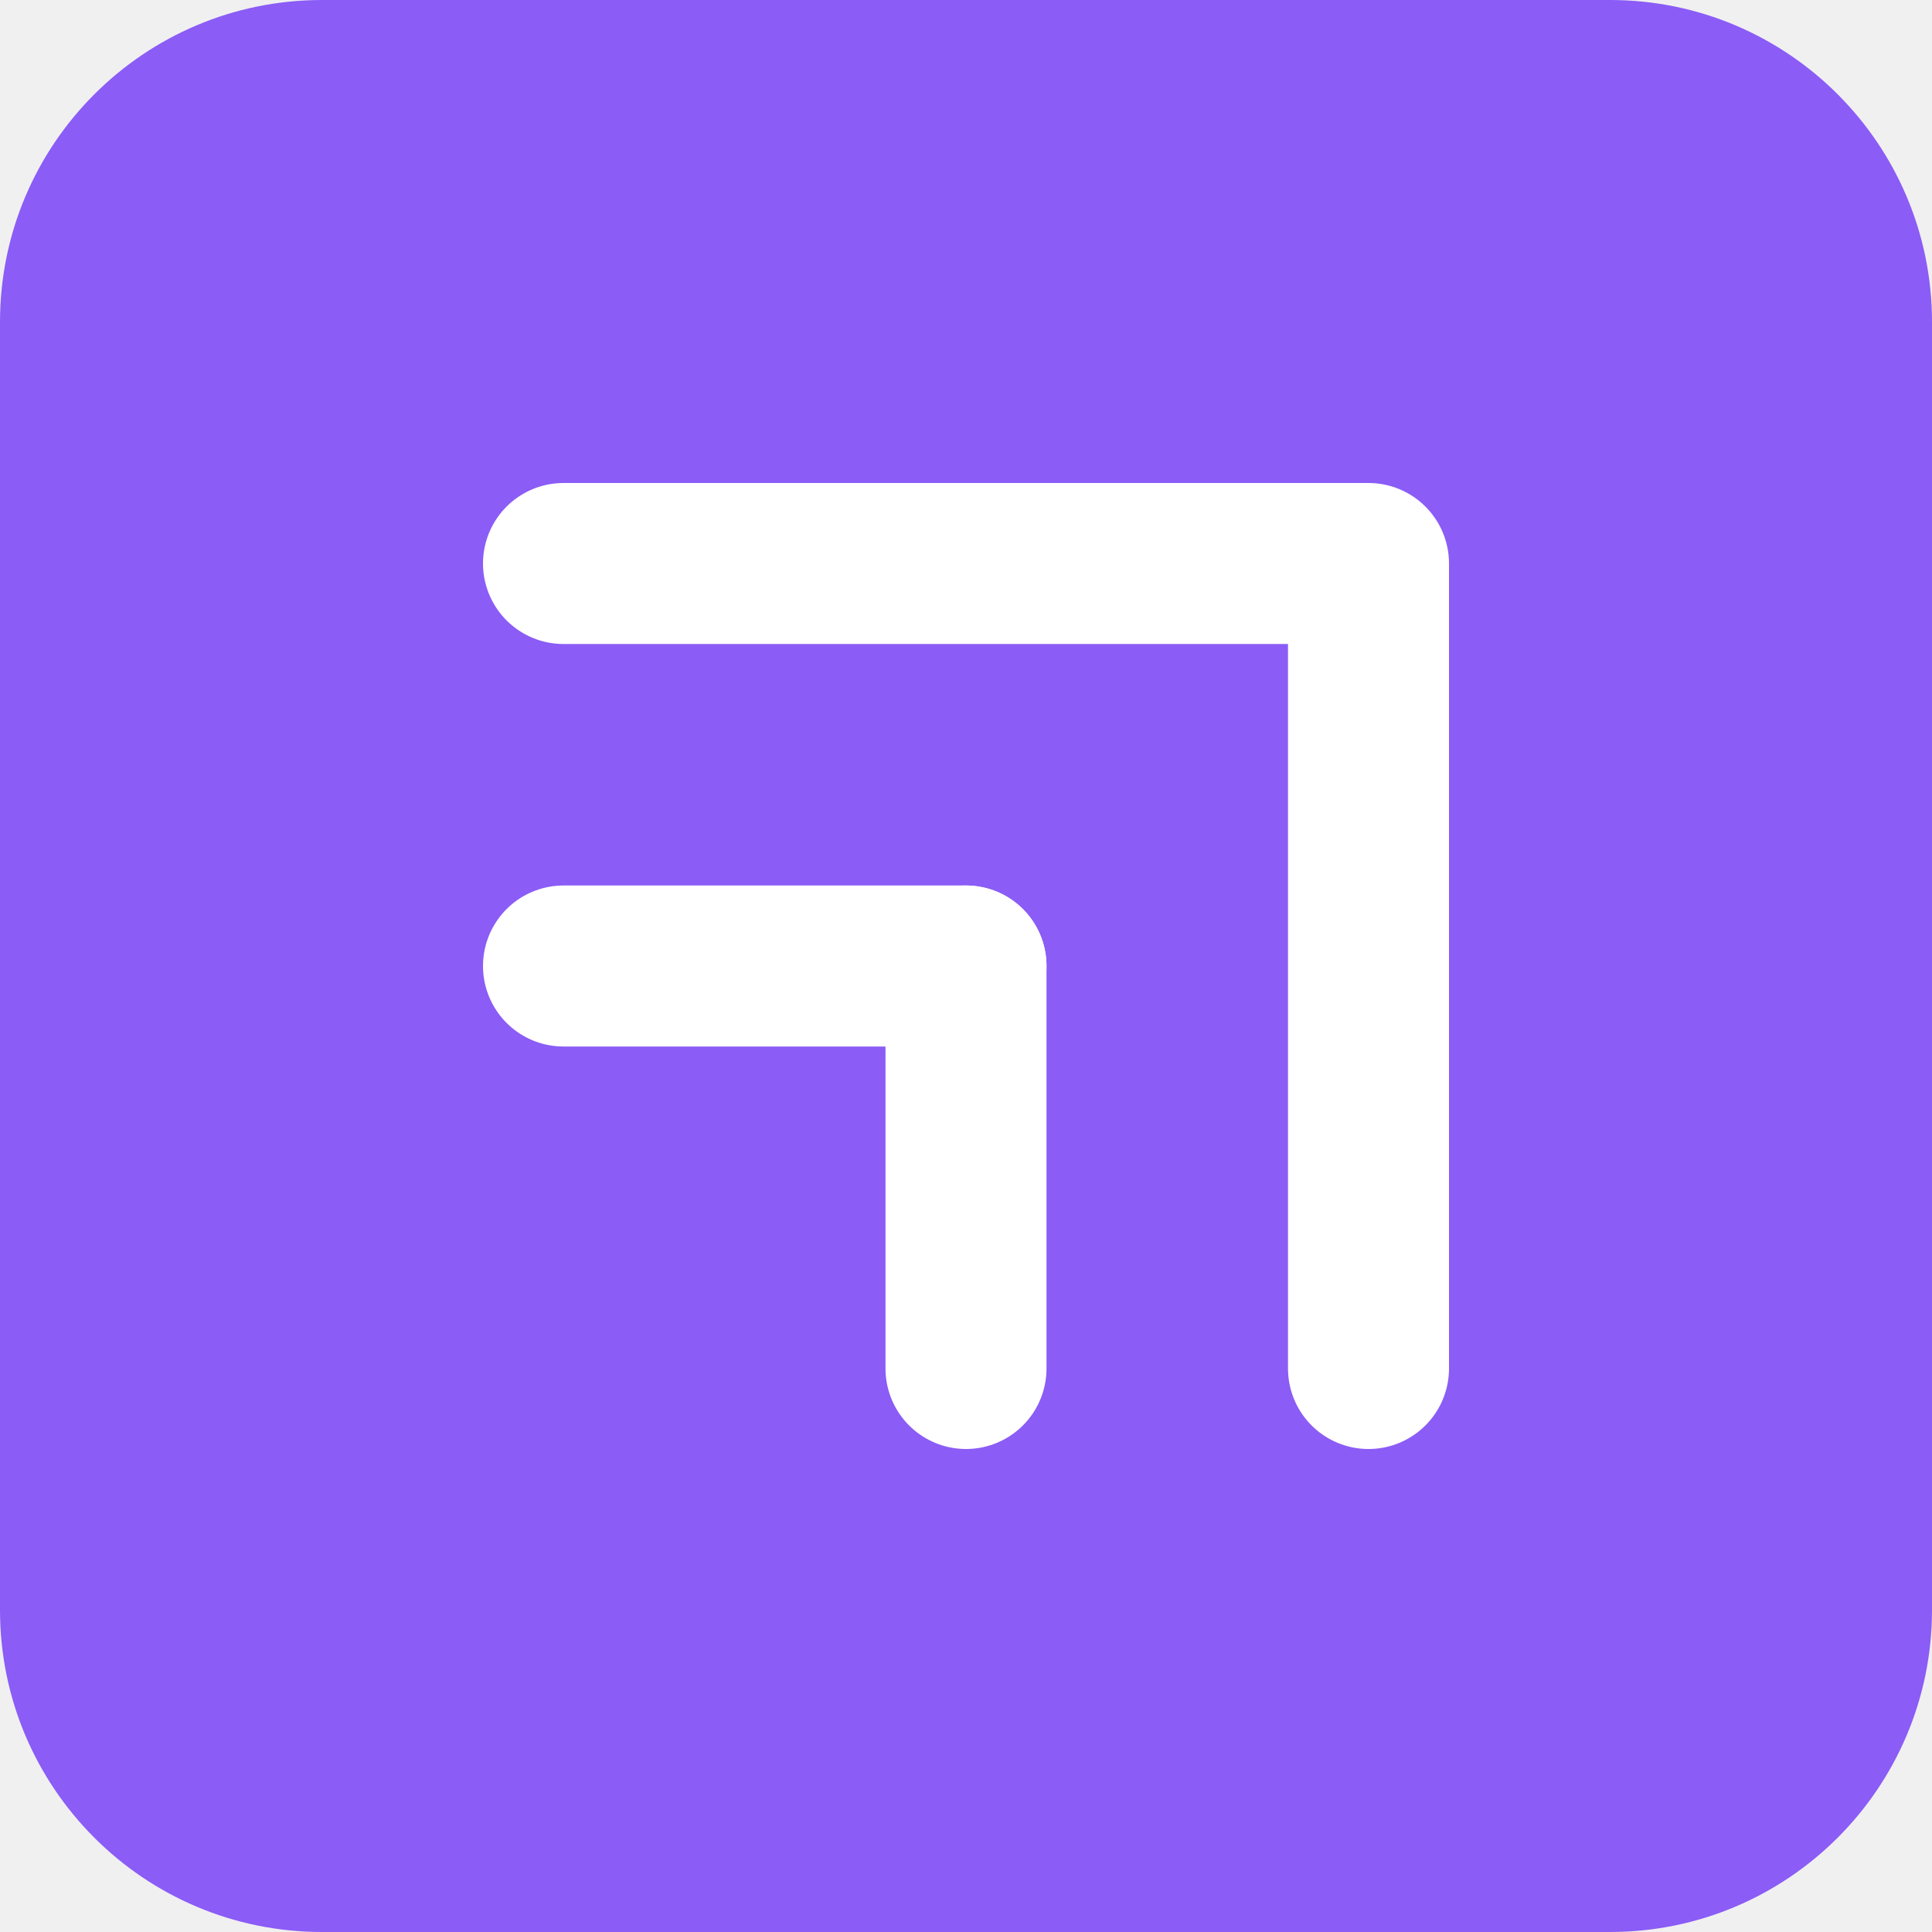
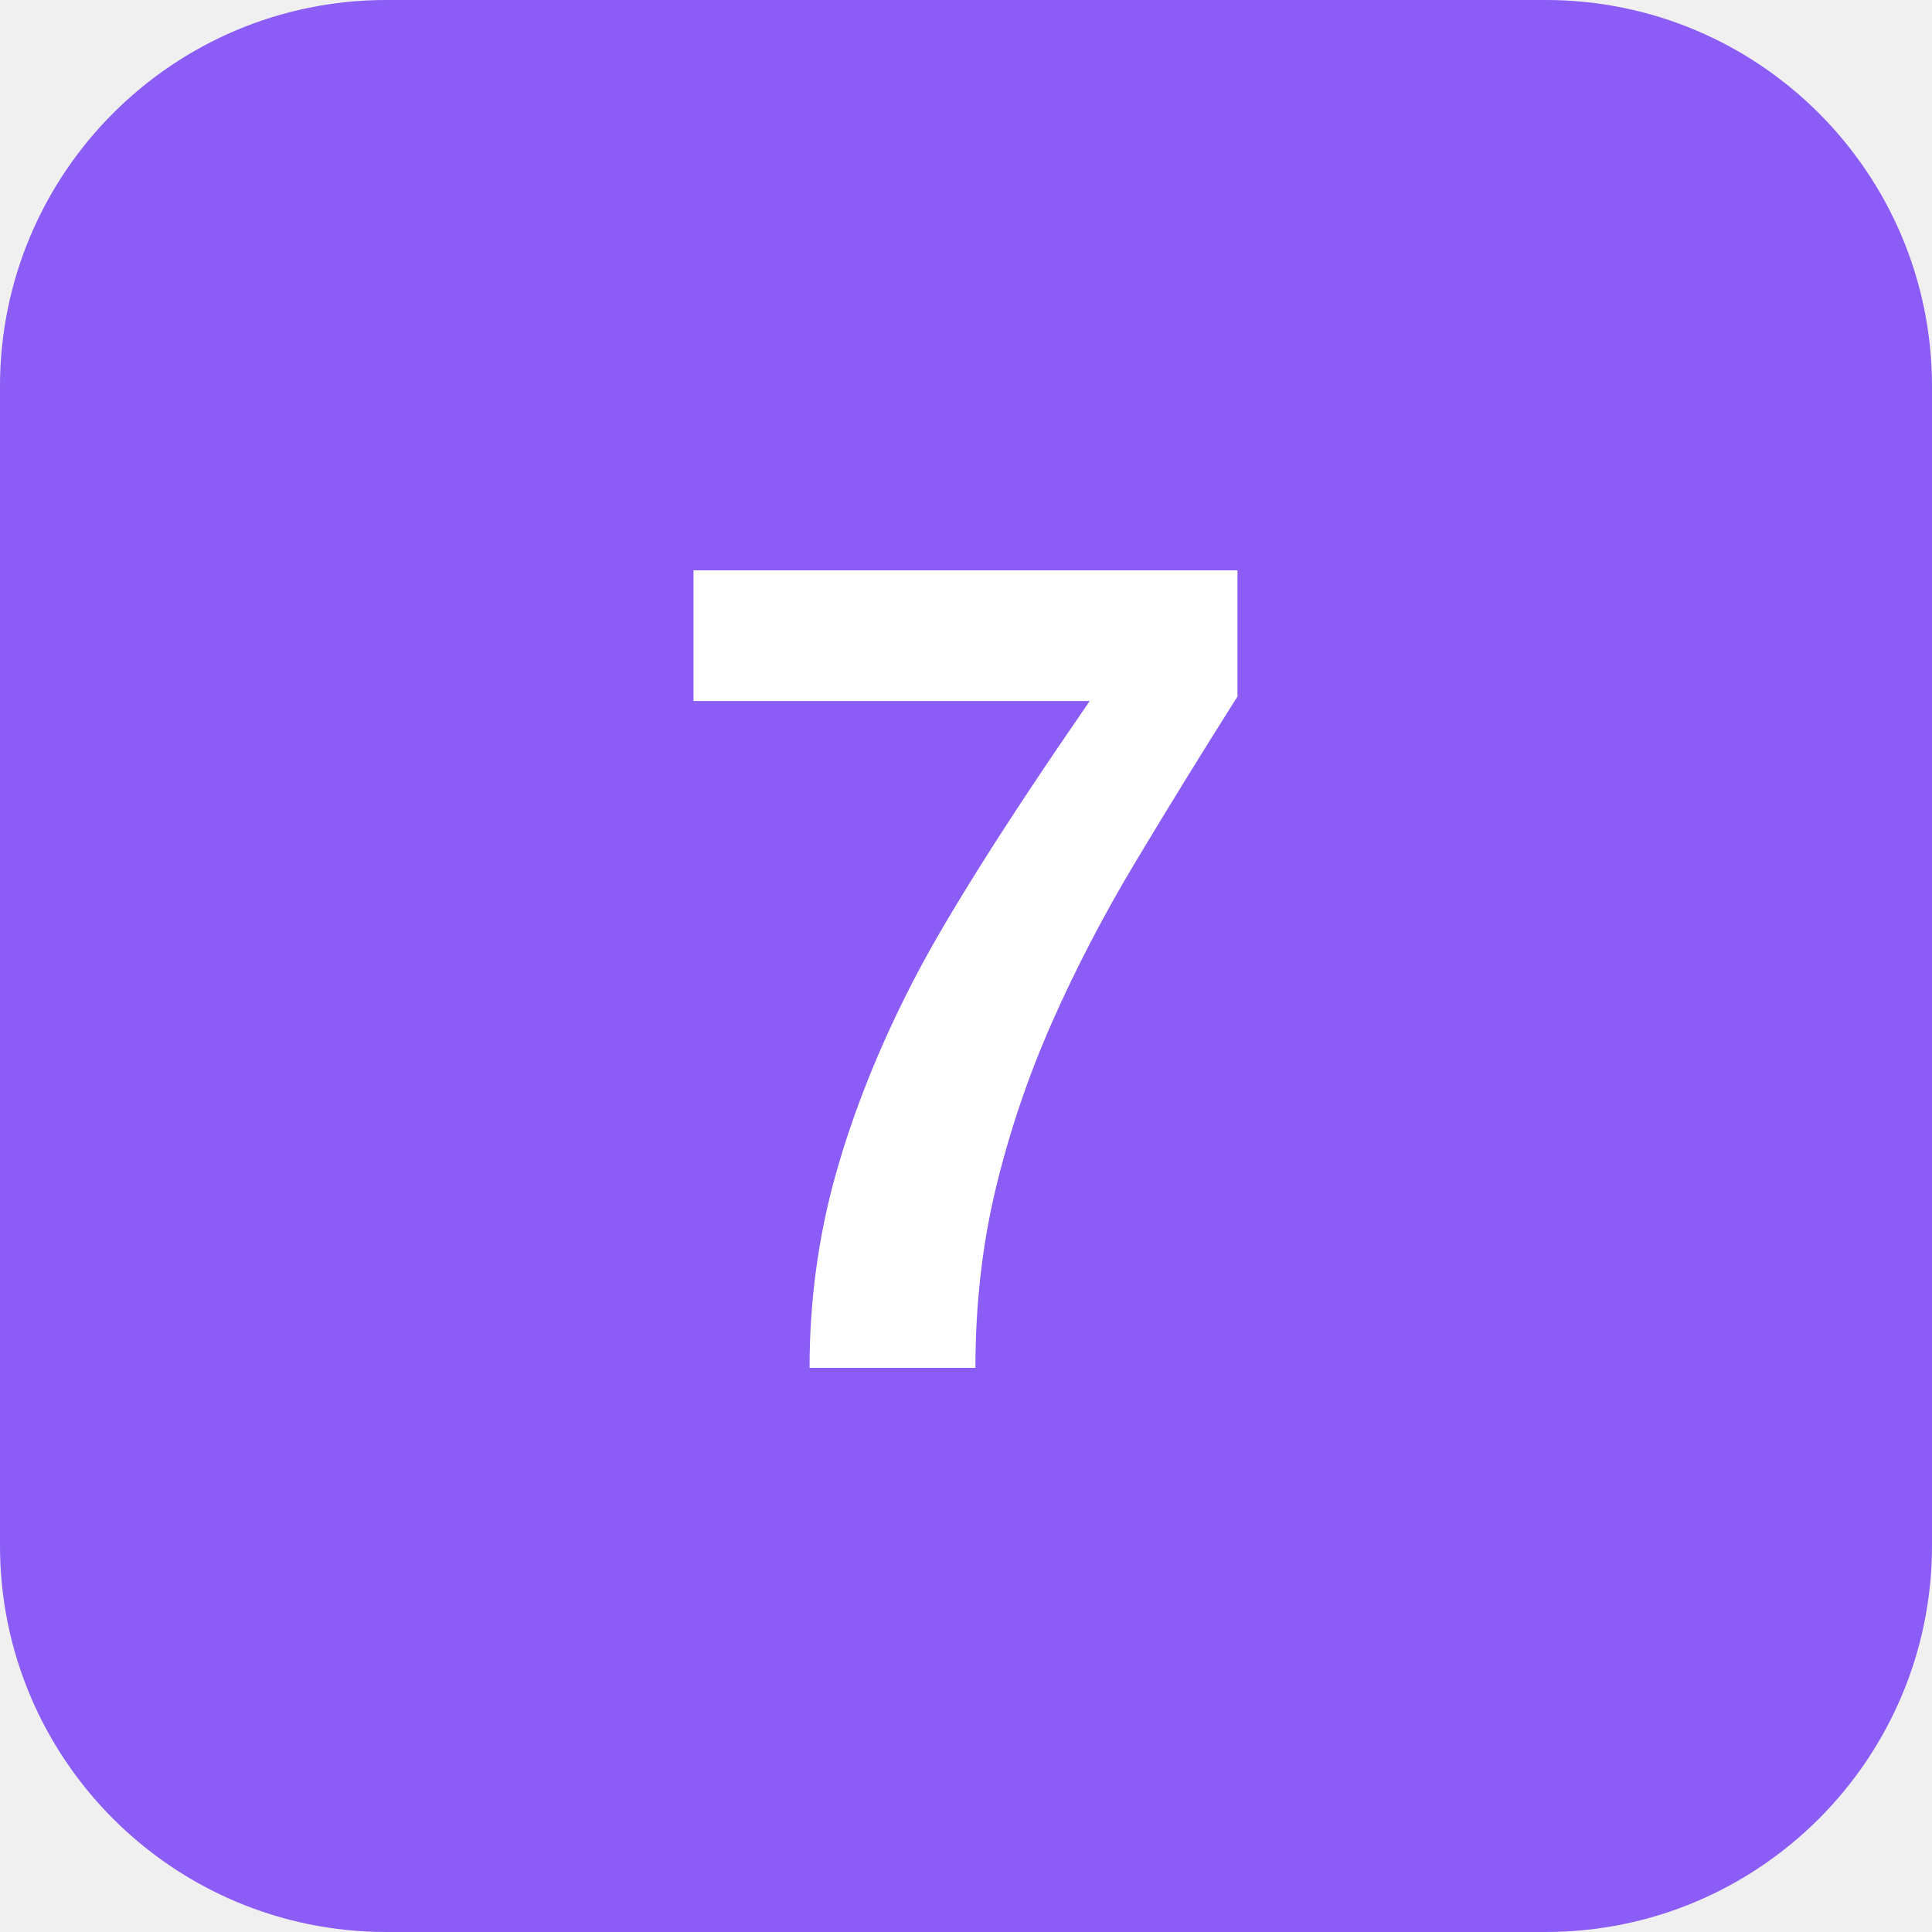
- <svg xmlns="http://www.w3.org/2000/svg" width="48" height="48" viewBox="0 0 48 48" fill="none">
-   <rect width="48" height="48" rx="8" fill="#8B5CF6" />
-   <path d="M14 14H34V34" stroke="white" stroke-width="4" stroke-linecap="round" stroke-linejoin="round" />
-   <path d="M14 24H24" stroke="white" stroke-width="4" stroke-linecap="round" stroke-linejoin="round" />
-   <path d="M24 24V34" stroke="white" stroke-width="4" stroke-linecap="round" stroke-linejoin="round" />
+ <svg xmlns="http://www.w3.org/2000/svg" width="200" height="200" viewBox="0 0 200 200" fill="none">
+   <rect width="200" height="200" rx="40" fill="#8b5cf6" />
+   <text x="50%" y="50%" dominant-baseline="central" text-anchor="middle" font-family="Arial, sans-serif" font-size="120" font-weight="bold" fill="white">7</text>
</svg>
